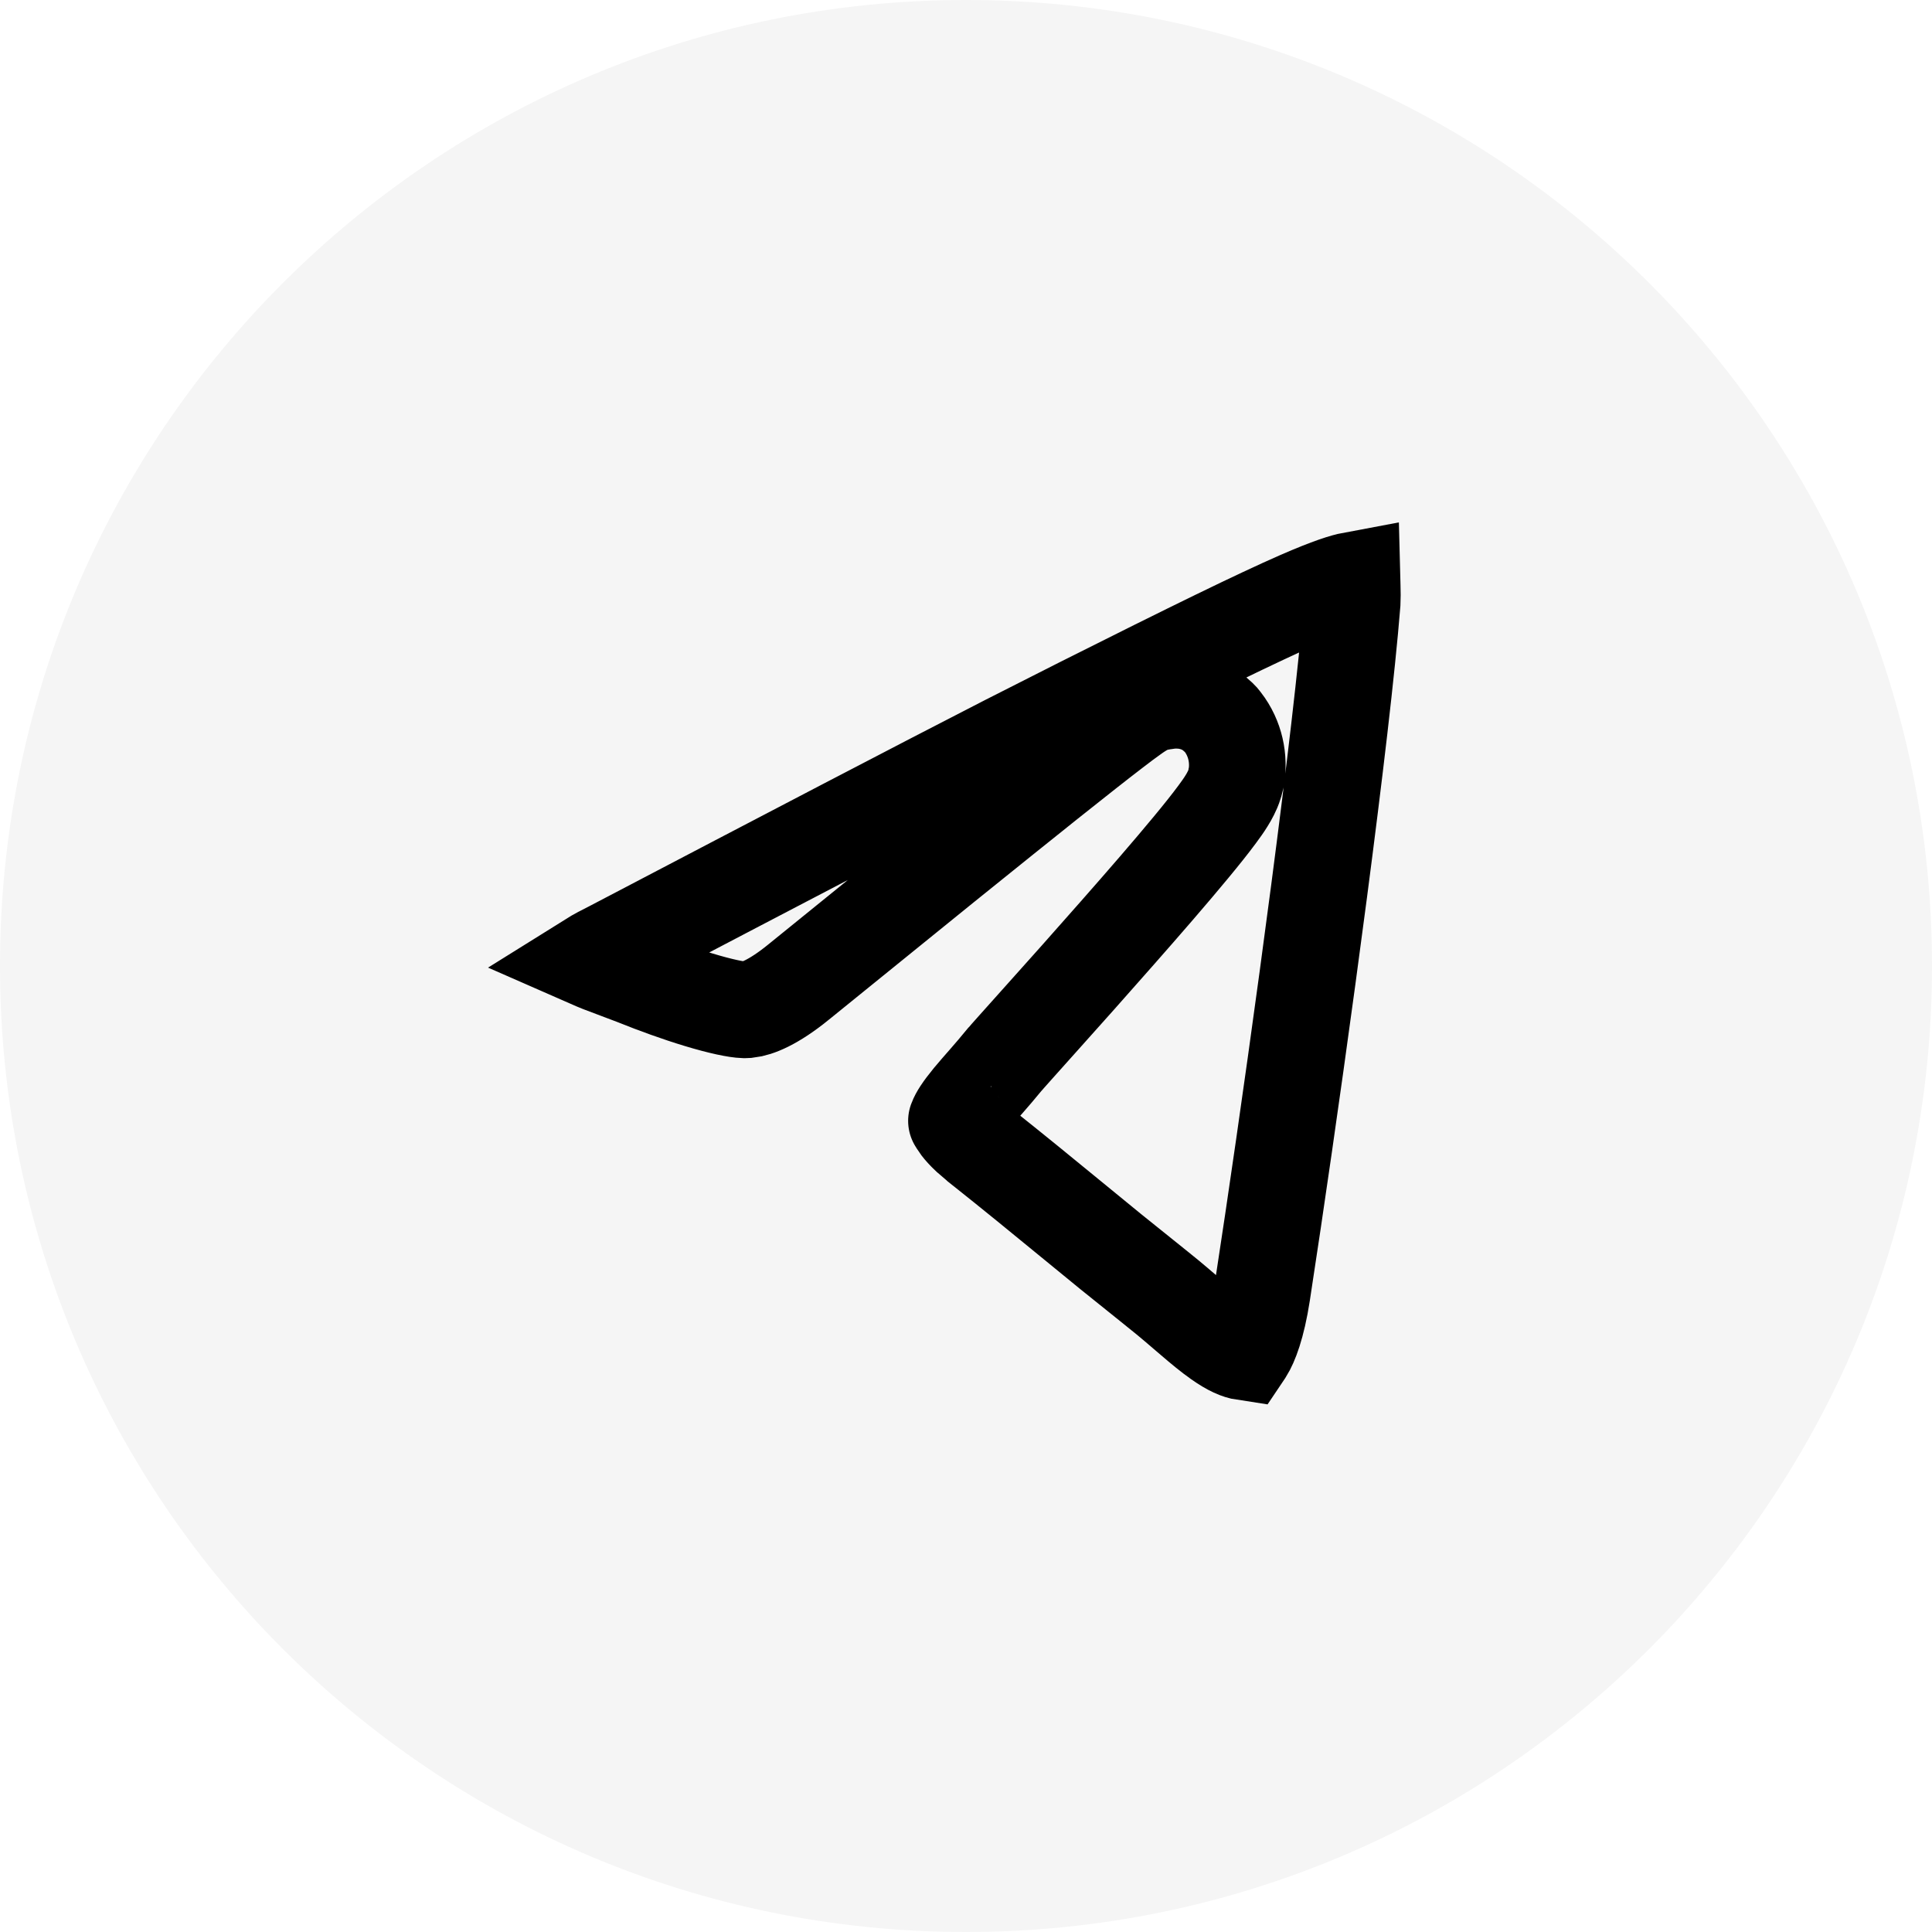
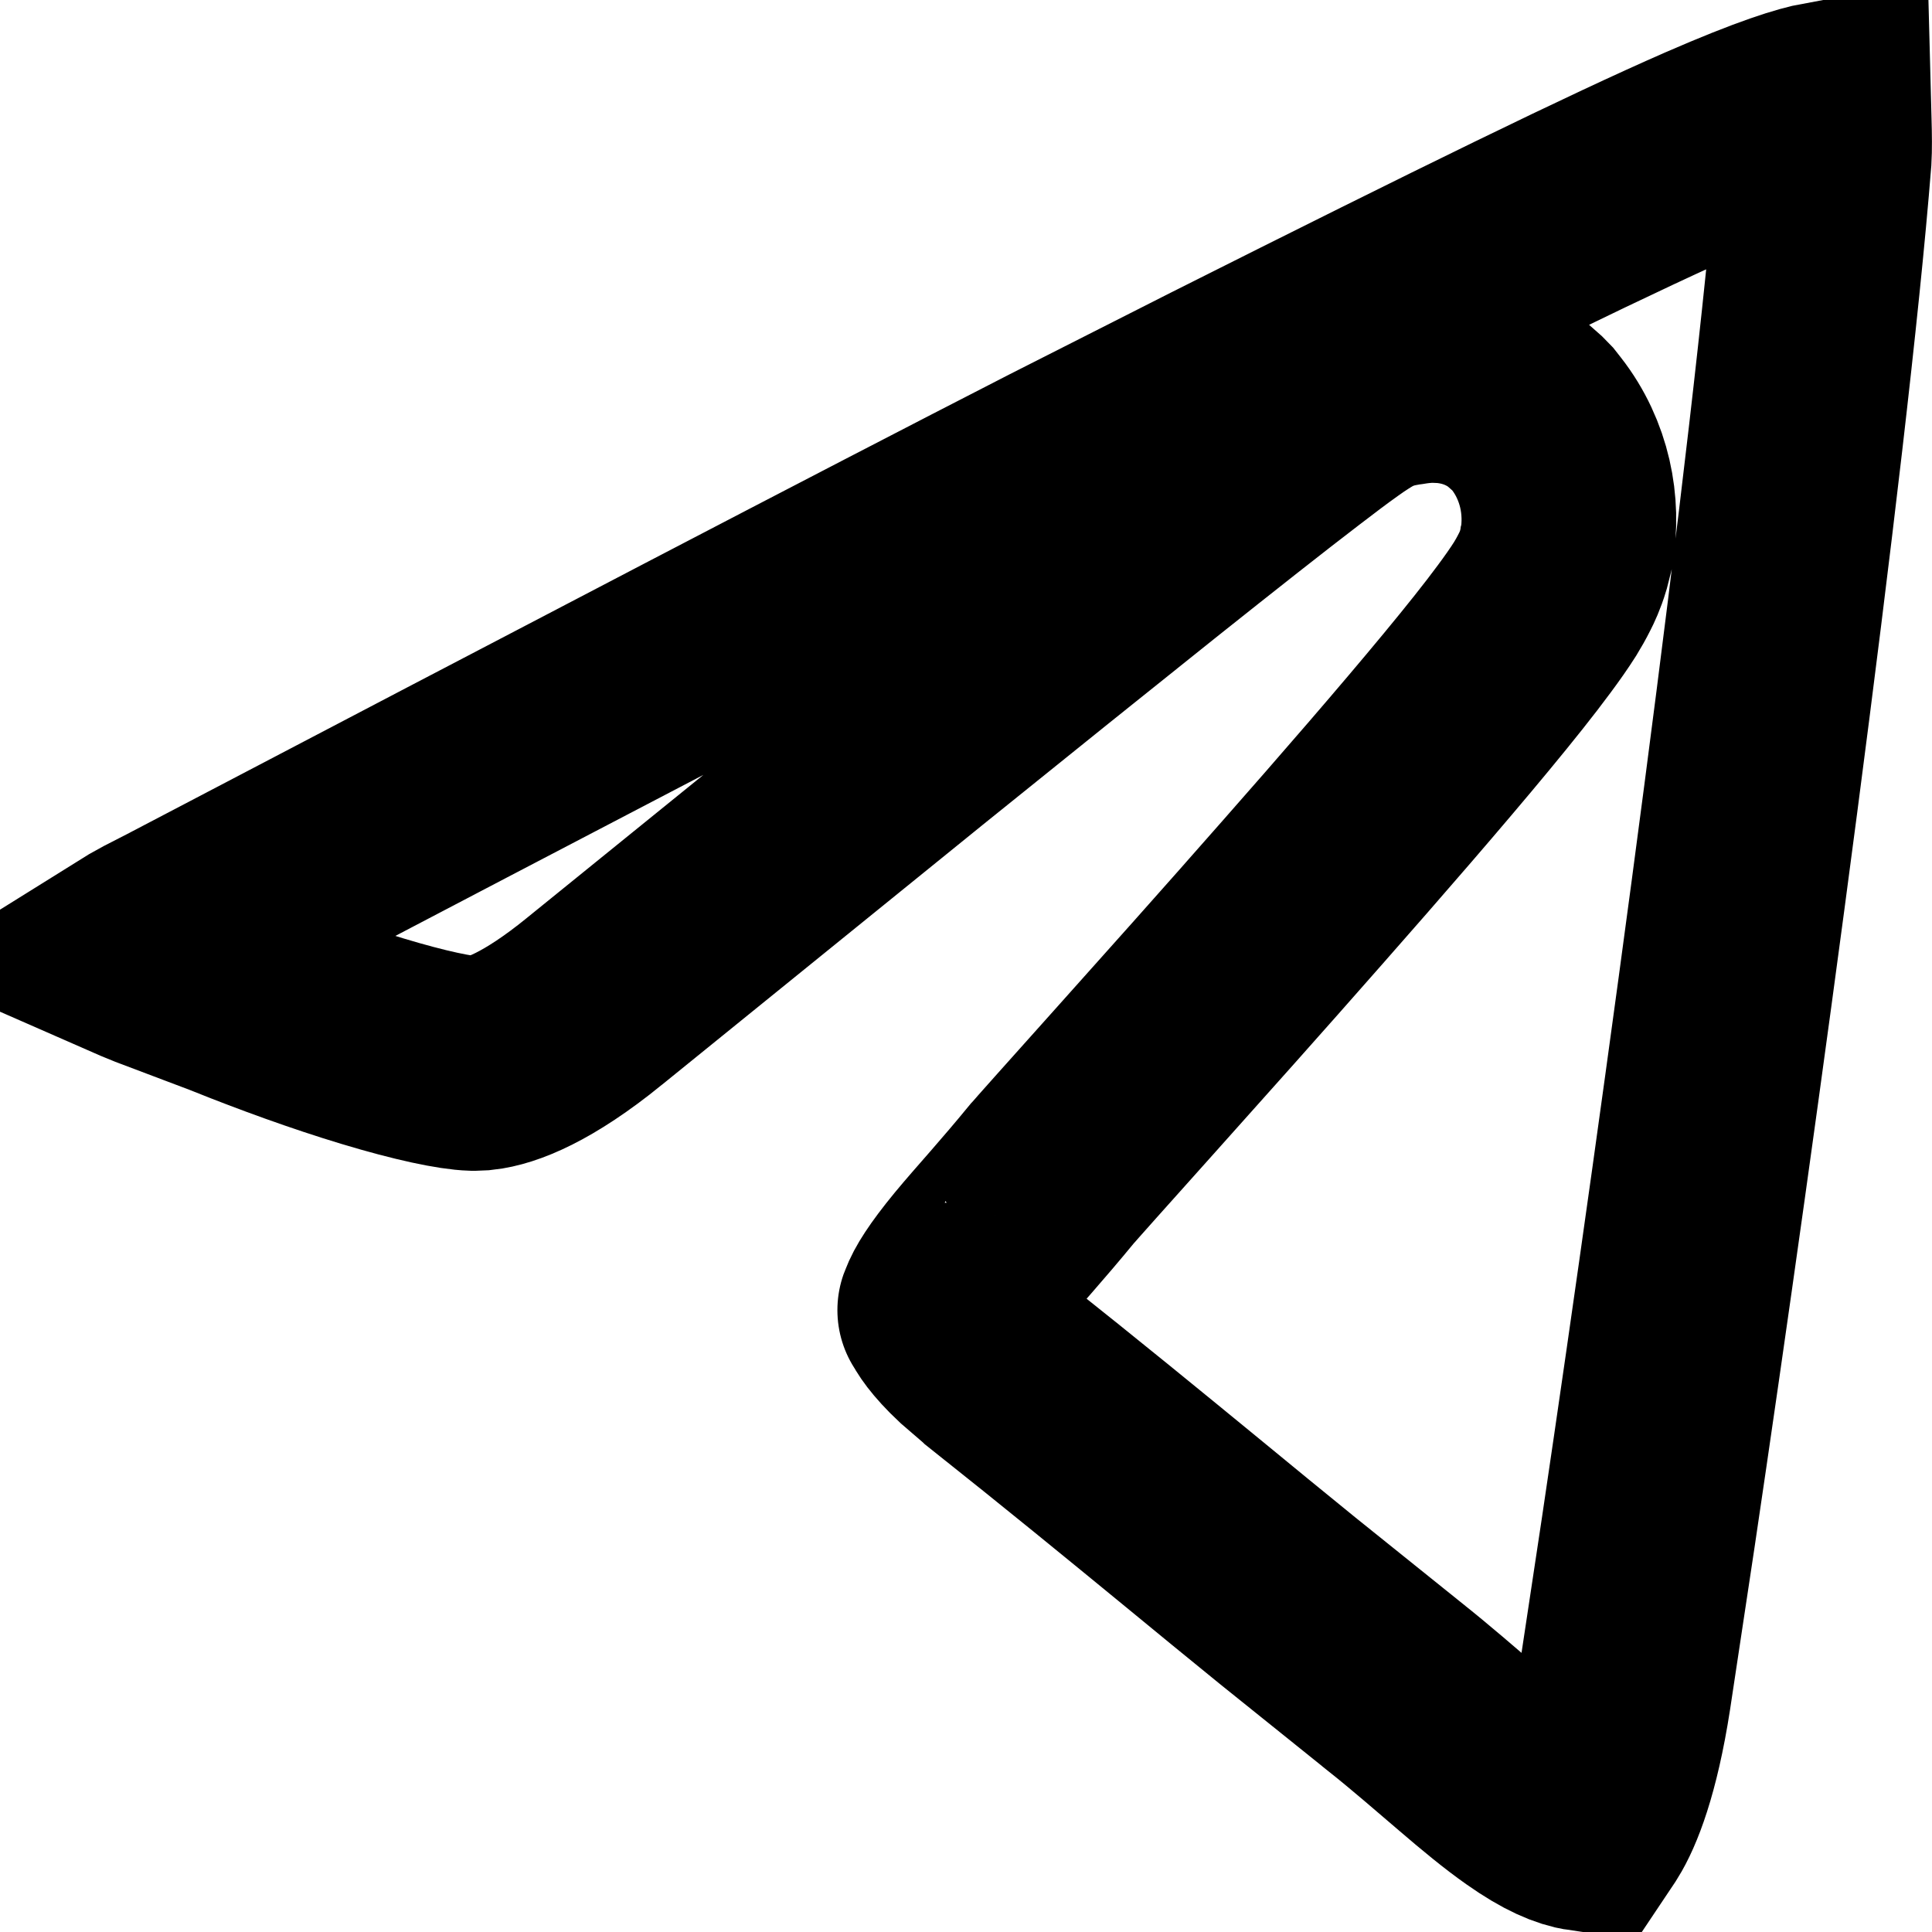
- <svg xmlns="http://www.w3.org/2000/svg" width="40" height="40" viewBox="0 0 40 40" fill="none">
-   <circle cx="20" cy="20" r="20" fill="#F5F5F5" />
-   <path d="M27.996 12.13C28 12.272 28.001 12.386 27.996 12.474C27.779 15.209 26.933 21.396 26.357 25.273L26.13 26.777C26.024 27.462 25.879 27.814 25.779 27.974C25.774 27.981 25.768 27.987 25.764 27.993C25.644 27.975 25.483 27.911 25.239 27.739C25.071 27.621 24.893 27.474 24.681 27.292C24.478 27.119 24.237 26.908 23.986 26.709L23.985 26.708L22.997 25.914C22.694 25.668 22.41 25.435 22.127 25.202C21.56 24.737 20.993 24.272 20.28 23.706L20.279 23.705L20.061 23.518C19.885 23.352 19.823 23.248 19.806 23.207C19.802 23.2 19.798 23.217 19.809 23.189C19.836 23.114 19.914 22.983 20.108 22.747C20.201 22.635 20.303 22.519 20.423 22.382C20.538 22.25 20.666 22.102 20.794 21.945C20.795 21.944 20.801 21.938 20.814 21.923C20.826 21.908 20.844 21.889 20.865 21.864C20.908 21.816 20.965 21.751 21.035 21.673C21.175 21.516 21.361 21.309 21.579 21.065C22.015 20.579 22.575 19.952 23.13 19.32C23.684 18.691 24.24 18.05 24.664 17.537C24.875 17.282 25.062 17.048 25.202 16.858C25.271 16.765 25.34 16.669 25.395 16.579C25.423 16.535 25.455 16.479 25.485 16.419C25.503 16.384 25.537 16.313 25.565 16.219L25.591 16.117L25.592 16.109L25.594 16.102C25.629 15.905 25.624 15.701 25.579 15.506C25.534 15.311 25.447 15.117 25.314 14.946L25.276 14.899L25.235 14.857L25.124 14.759C24.899 14.581 24.654 14.517 24.454 14.502L24.358 14.498C24.25 14.498 24.158 14.512 24.105 14.521C24.077 14.525 24.052 14.529 24.037 14.532C24.019 14.536 24.013 14.536 24.008 14.537L23.963 14.545L23.919 14.557C23.795 14.59 23.702 14.641 23.683 14.651C23.645 14.672 23.612 14.693 23.588 14.708C23.539 14.739 23.488 14.774 23.439 14.81C23.338 14.881 23.206 14.98 23.049 15.101C22.731 15.344 22.278 15.701 21.693 16.167C21.108 16.634 20.386 17.214 19.526 17.908L16.537 20.33L16.536 20.331C16.008 20.76 15.668 20.885 15.481 20.905L15.41 20.908H15.406C15.247 20.903 14.922 20.837 14.469 20.7C14.041 20.571 13.575 20.401 13.171 20.239L13.163 20.235L13.155 20.232L12.435 19.96C12.361 19.931 12.297 19.903 12.24 19.878C12.296 19.843 12.36 19.806 12.433 19.767L12.671 19.645L12.685 19.638L12.697 19.631C16.339 17.723 19.056 16.303 20.861 15.378L22.363 14.617L22.367 14.615C24.681 13.452 26.048 12.784 26.912 12.406C27.545 12.13 27.842 12.042 27.992 12.014C27.993 12.054 27.995 12.094 27.996 12.13Z" stroke="black" stroke-width="2" />
+ <svg xmlns="http://www.w3.org/2000/svg" width="18" height="18" viewBox="0 0 18 18" fill="none">
+   <path d="M16.996 1.13C17 1.272 17.001 1.386 16.996 1.474C16.779 4.209 15.933 10.396 15.357 14.273L15.13 15.777C15.024 16.462 14.879 16.814 14.779 16.974C14.774 16.981 14.768 16.987 14.764 16.993C14.644 16.975 14.483 16.911 14.239 16.739C14.071 16.621 13.893 16.474 13.681 16.292C13.478 16.119 13.237 15.908 12.986 15.709L12.985 15.708L11.997 14.914C11.694 14.668 11.41 14.435 11.127 14.202C10.56 13.737 9.993 13.272 9.28 12.706L9.279 12.705L9.062 12.518C8.885 12.352 8.823 12.248 8.806 12.207C8.802 12.2 8.798 12.217 8.809 12.19C8.836 12.114 8.914 11.983 9.108 11.747C9.201 11.635 9.303 11.519 9.423 11.382C9.538 11.25 9.665 11.102 9.794 10.945C9.795 10.944 9.801 10.938 9.813 10.923C9.826 10.908 9.844 10.889 9.865 10.864C9.908 10.816 9.965 10.751 10.035 10.673C10.175 10.516 10.361 10.309 10.579 10.065C11.014 9.579 11.575 8.952 12.13 8.32C12.684 7.691 13.24 7.05 13.664 6.537C13.875 6.282 14.062 6.048 14.202 5.858C14.271 5.765 14.339 5.669 14.396 5.579C14.423 5.535 14.455 5.479 14.485 5.419C14.503 5.384 14.537 5.313 14.565 5.219L14.591 5.117L14.592 5.109L14.594 5.102C14.629 4.905 14.624 4.701 14.579 4.506C14.534 4.311 14.447 4.117 14.313 3.946L14.276 3.899L14.235 3.857L14.124 3.759C13.899 3.581 13.654 3.517 13.454 3.502L13.358 3.498C13.25 3.498 13.158 3.512 13.104 3.521C13.077 3.525 13.052 3.529 13.037 3.532C13.019 3.536 13.013 3.536 13.008 3.537L12.963 3.545L12.919 3.557C12.795 3.59 12.702 3.641 12.683 3.651C12.645 3.672 12.612 3.693 12.588 3.708C12.539 3.739 12.488 3.774 12.438 3.81C12.338 3.881 12.206 3.98 12.049 4.101C11.731 4.344 11.278 4.701 10.693 5.167C10.108 5.634 9.386 6.214 8.526 6.908L5.537 9.33L5.536 9.331C5.008 9.76 4.668 9.885 4.481 9.905L4.41 9.908H4.406C4.247 9.903 3.922 9.837 3.469 9.7C3.041 9.571 2.575 9.401 2.171 9.239L2.163 9.235L2.155 9.232L1.435 8.96C1.361 8.931 1.297 8.903 1.24 8.878C1.296 8.843 1.36 8.806 1.433 8.767L1.671 8.645L1.685 8.638L1.697 8.631C5.339 6.723 8.056 5.303 9.861 4.378L11.363 3.617L11.367 3.615C13.681 2.452 15.048 1.784 15.912 1.406C16.545 1.13 16.842 1.042 16.992 1.014C16.993 1.054 16.995 1.094 16.996 1.13Z" stroke="black" stroke-width="2" />
</svg>
